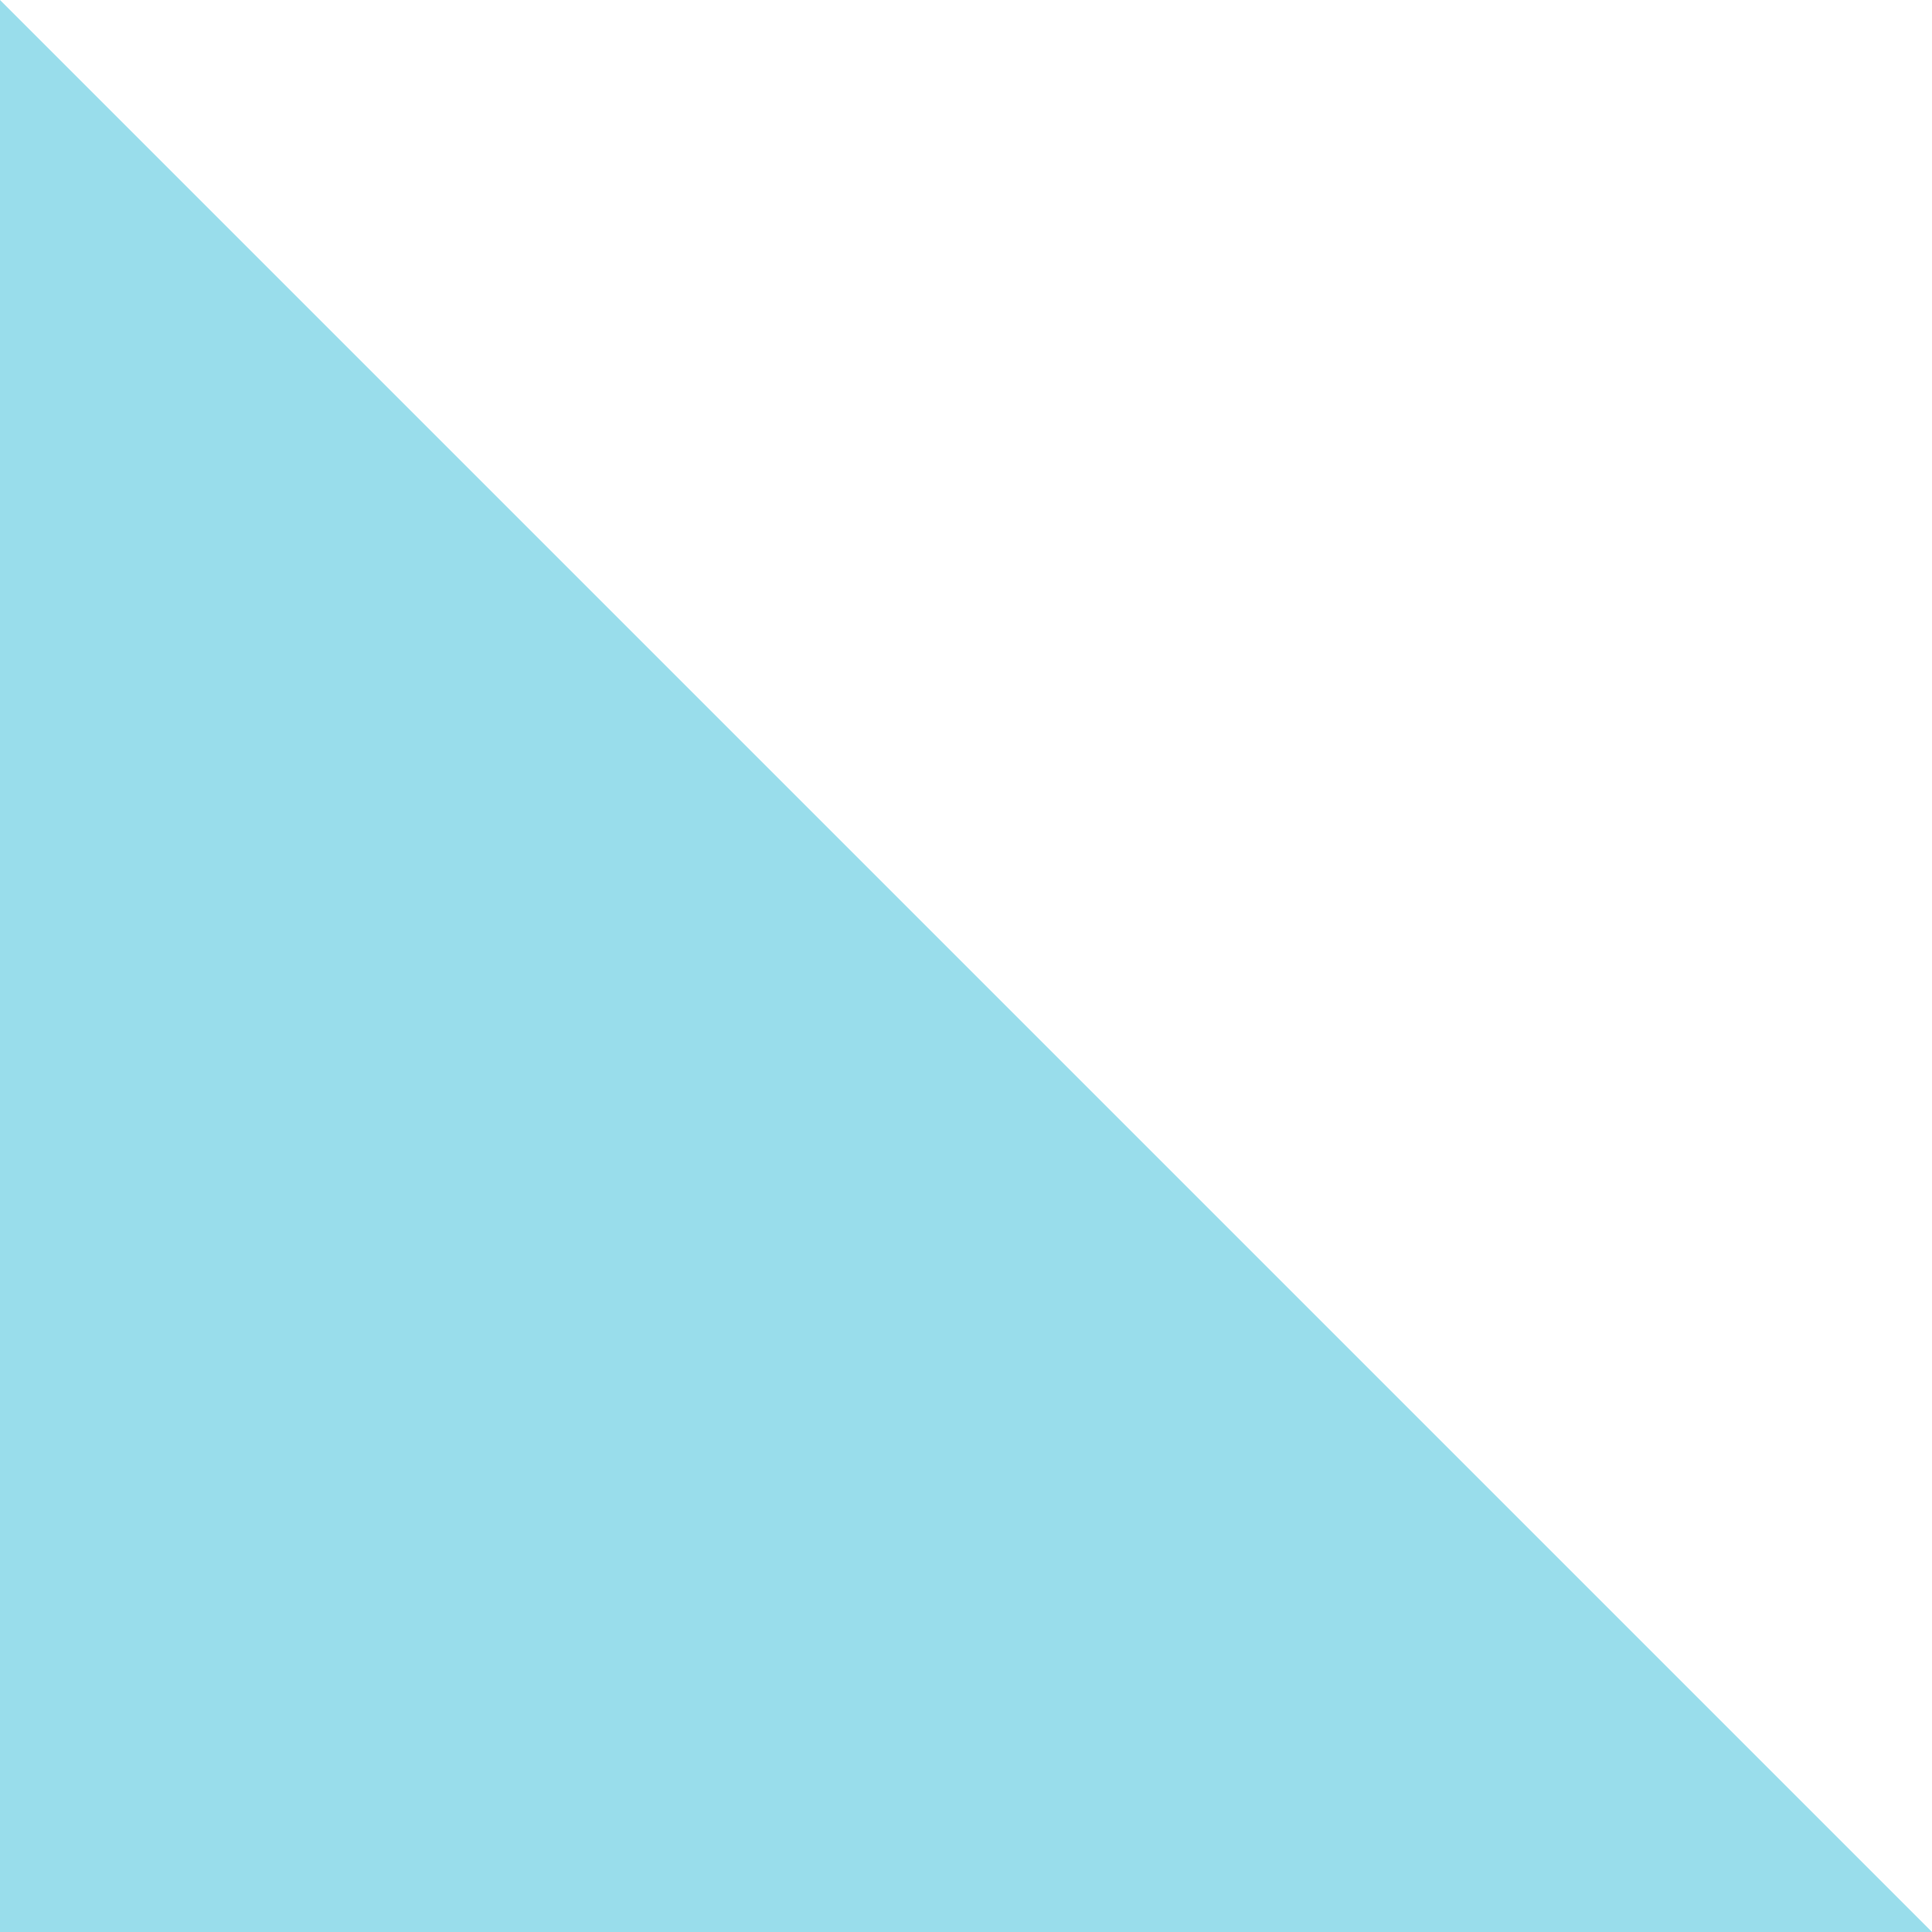
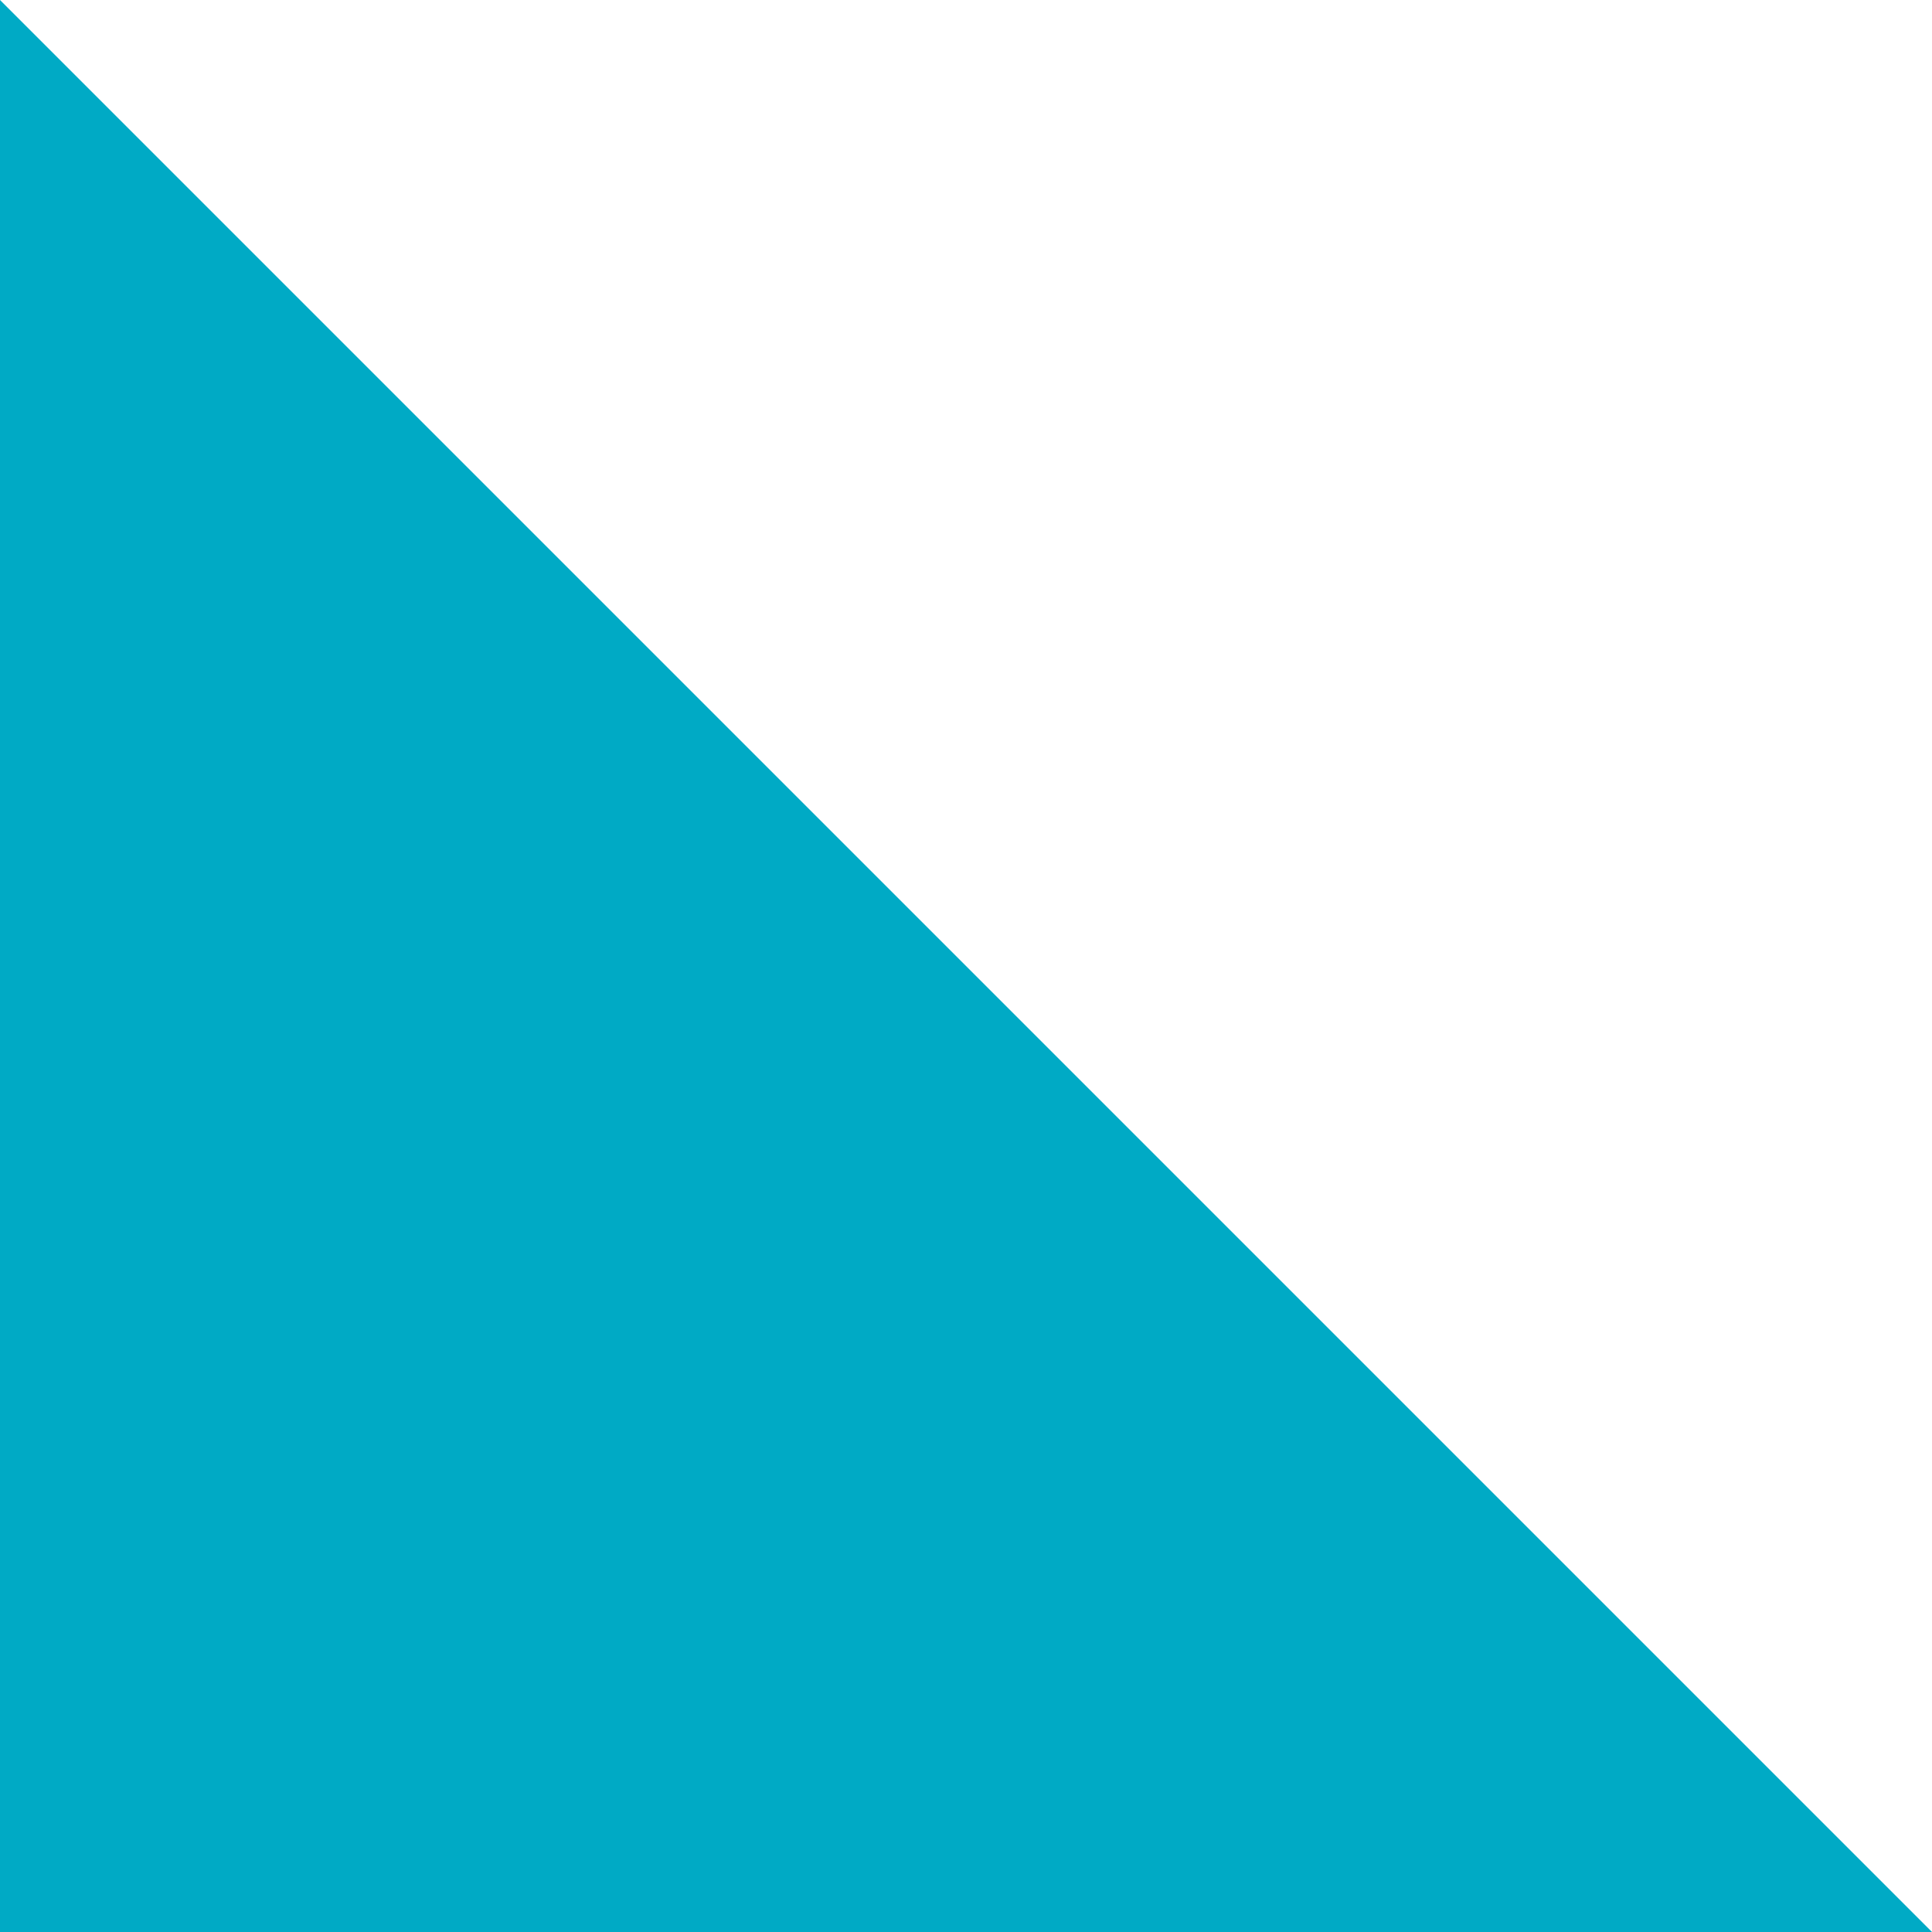
<svg xmlns="http://www.w3.org/2000/svg" version="1.1" id="Layer_1" x="0px" y="0px" width="9px" height="9px" viewBox="0 0 9 9" enable-background="new 0 0 9 9" xml:space="preserve">
-   <polyline opacity="0.4" fill="#00AACC" enable-background="new    " points="0,0 0,9 9,9 " />
+   <polyline fill="#00AAC5" enable-background="new    " points="0,0 0,9 9,9 " />
</svg>
